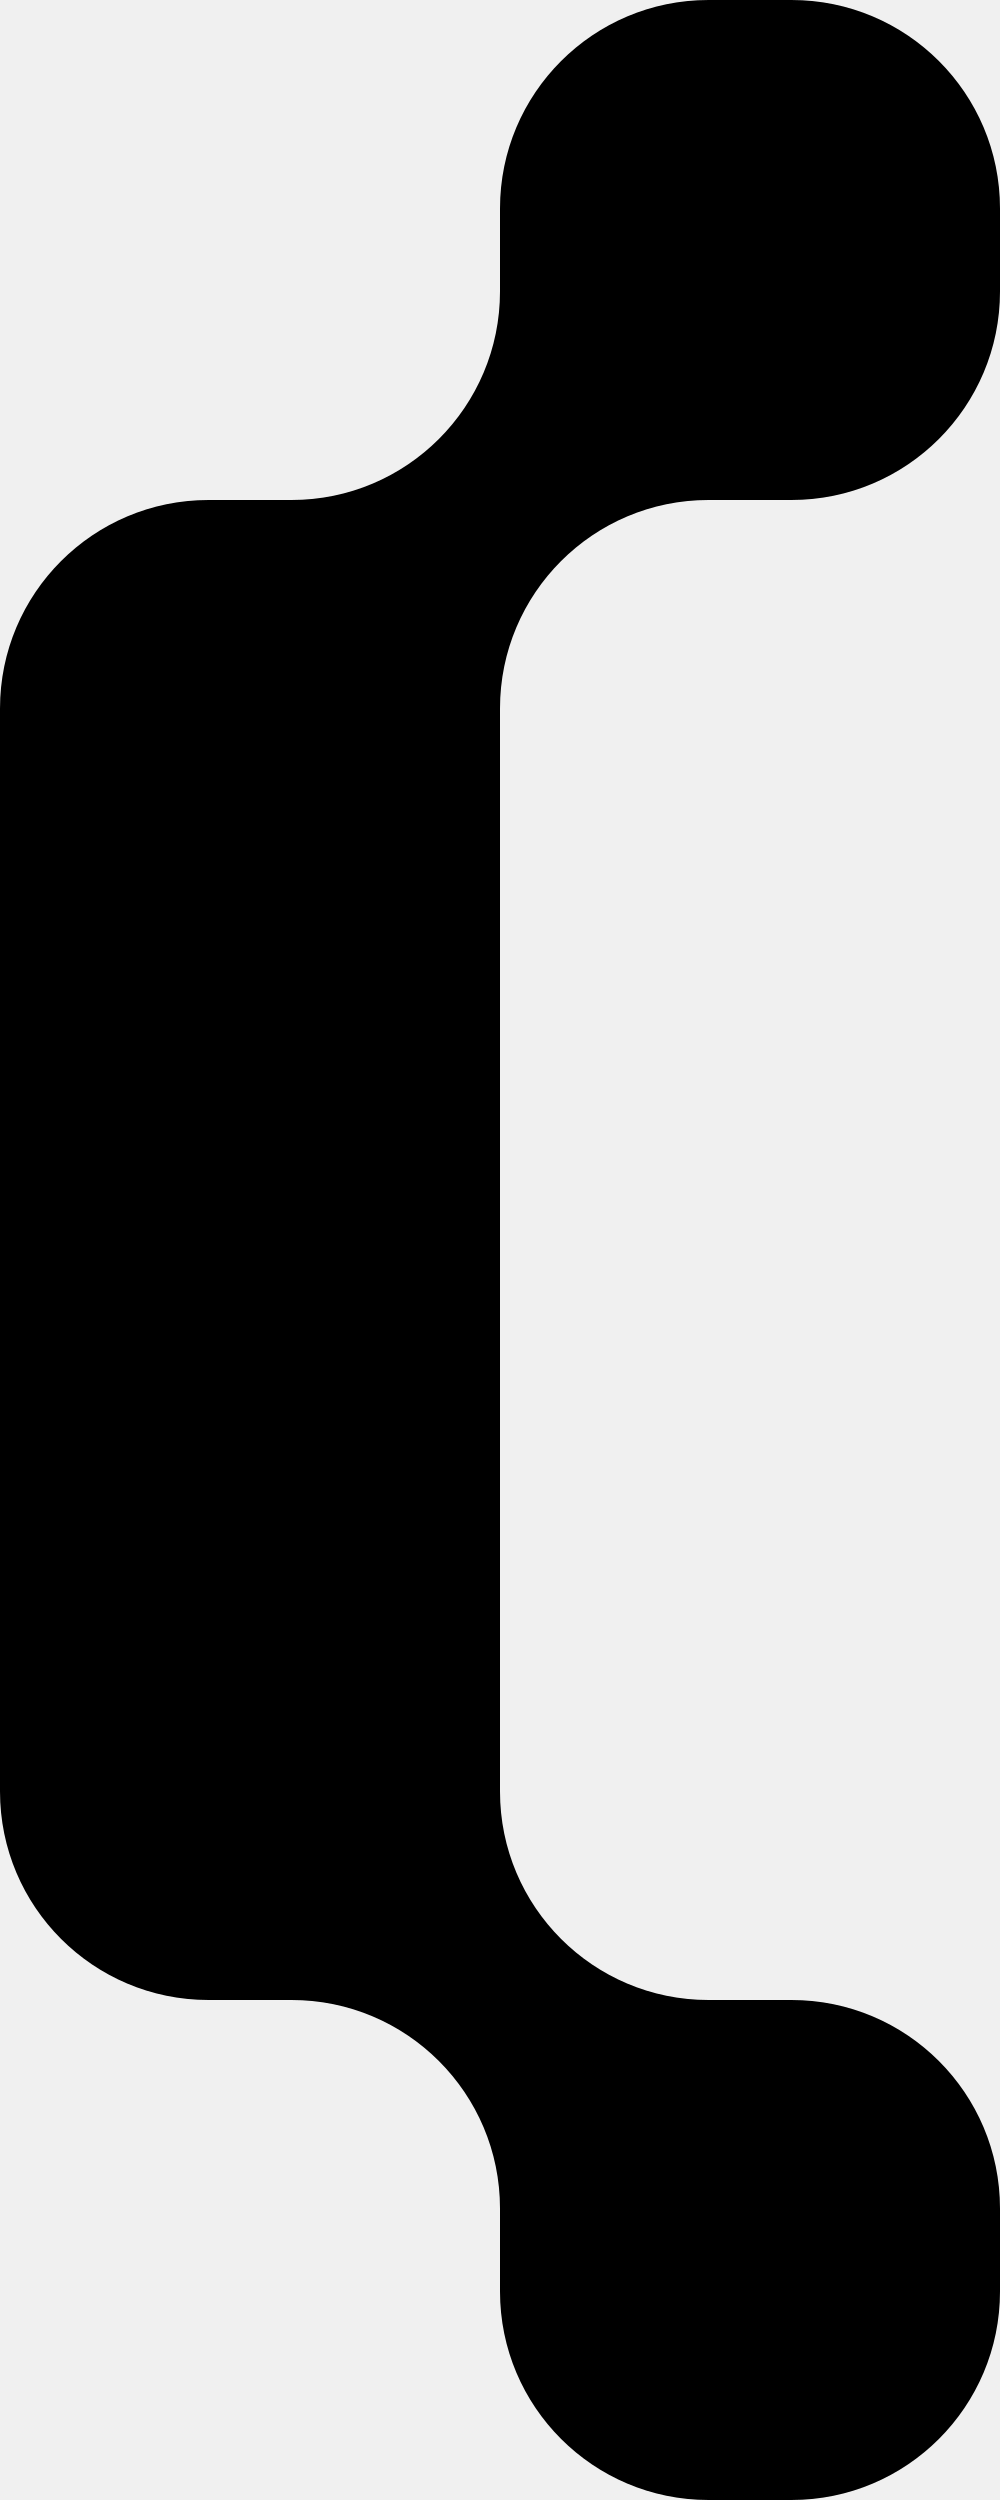
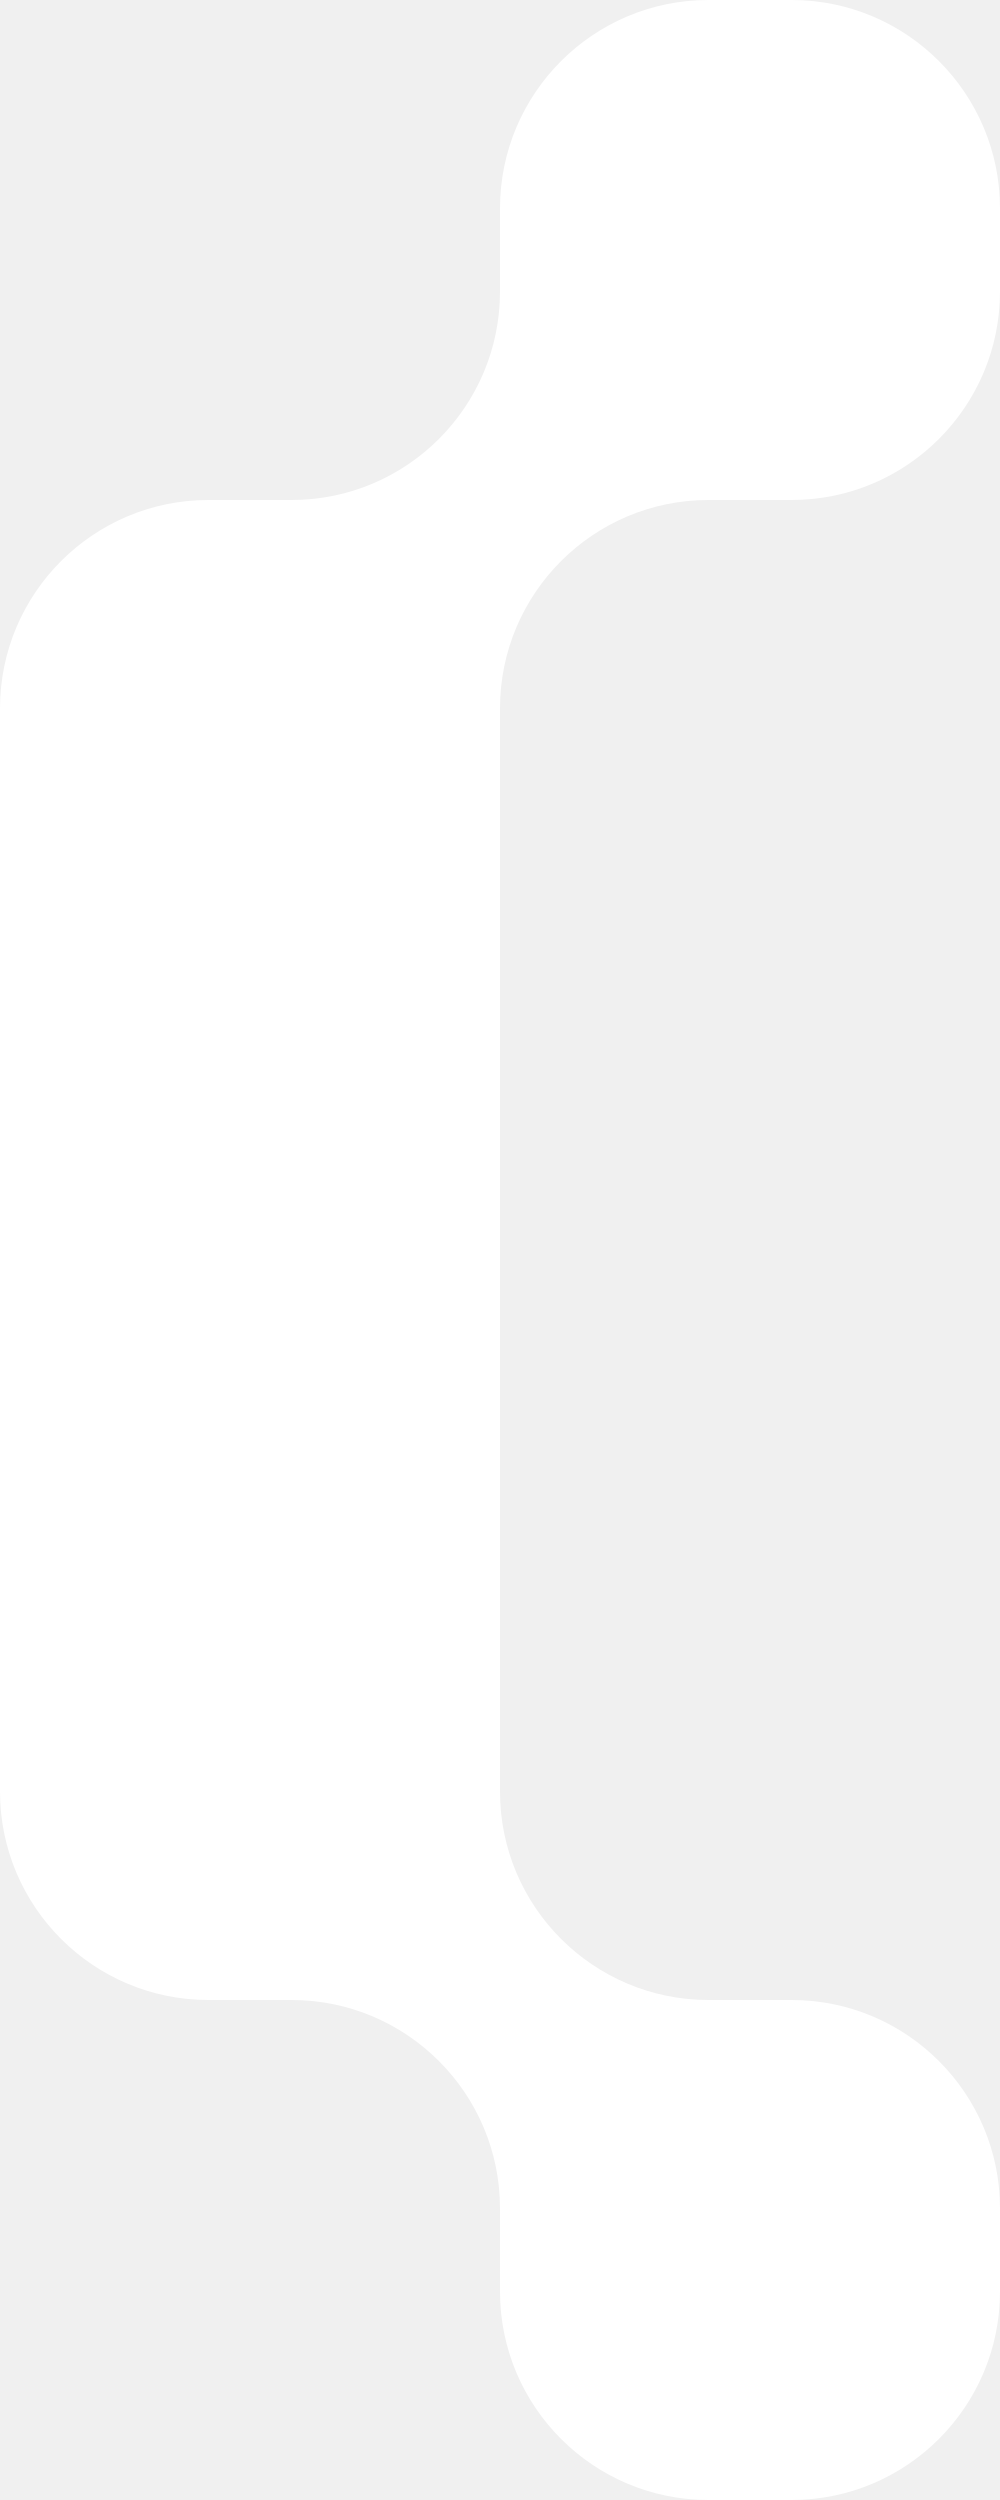
<svg xmlns="http://www.w3.org/2000/svg" width="64" height="160" viewBox="0 0 64 160">
-   <path d="M 18.656 32.000 A 13.344 13.344 0 0 0 32.000 18.656 L 32.000 13.344 A 13.344 13.344 0 0 1 45.344 0.000 L 50.656 0.000 A 13.344 13.344 0 0 1 64.000 13.344 L 64.000 18.656 A 13.344 13.344 0 0 1 50.656 32.000 L 45.344 32.000 A 13.344 13.344 0 0 0 32.000 45.344 L 32.000 114.656 A 13.344 13.344 0 0 0 45.344 128.000 L 50.656 128.000 A 13.344 13.344 0 0 1 64.000 141.344 L 64.000 146.656 A 13.344 13.344 0 0 1 50.656 160.000 L 45.344 160.000 A 13.344 13.344 0 0 1 32.000 146.656 L 32.000 141.344 A 13.344 13.344 0 0 0 18.656 128.000 L 13.344 128.000 A 13.344 13.344 0 0 1 0.000 114.656 L 0.000 45.344 A 13.344 13.344 0 0 1 13.344 32.000 Z" fill="#000000" />
+   <path d="M 18.656 32.000 A 13.344 13.344 0 0 0 32.000 18.656 L 32.000 13.344 A 13.344 13.344 0 0 1 45.344 0.000 L 50.656 0.000 A 13.344 13.344 0 0 1 64.000 13.344 L 64.000 18.656 A 13.344 13.344 0 0 1 50.656 32.000 L 45.344 32.000 A 13.344 13.344 0 0 0 32.000 45.344 L 32.000 114.656 A 13.344 13.344 0 0 0 45.344 128.000 L 50.656 128.000 A 13.344 13.344 0 0 1 64.000 141.344 L 64.000 146.656 A 13.344 13.344 0 0 1 50.656 160.000 L 45.344 160.000 A 13.344 13.344 0 0 1 32.000 146.656 L 32.000 141.344 A 13.344 13.344 0 0 0 18.656 128.000 L 13.344 128.000 A 13.344 13.344 0 0 1 0.000 114.656 L 0.000 45.344 A 13.344 13.344 0 0 1 13.344 32.000 Z" fill="#ffffff" />
</svg>
